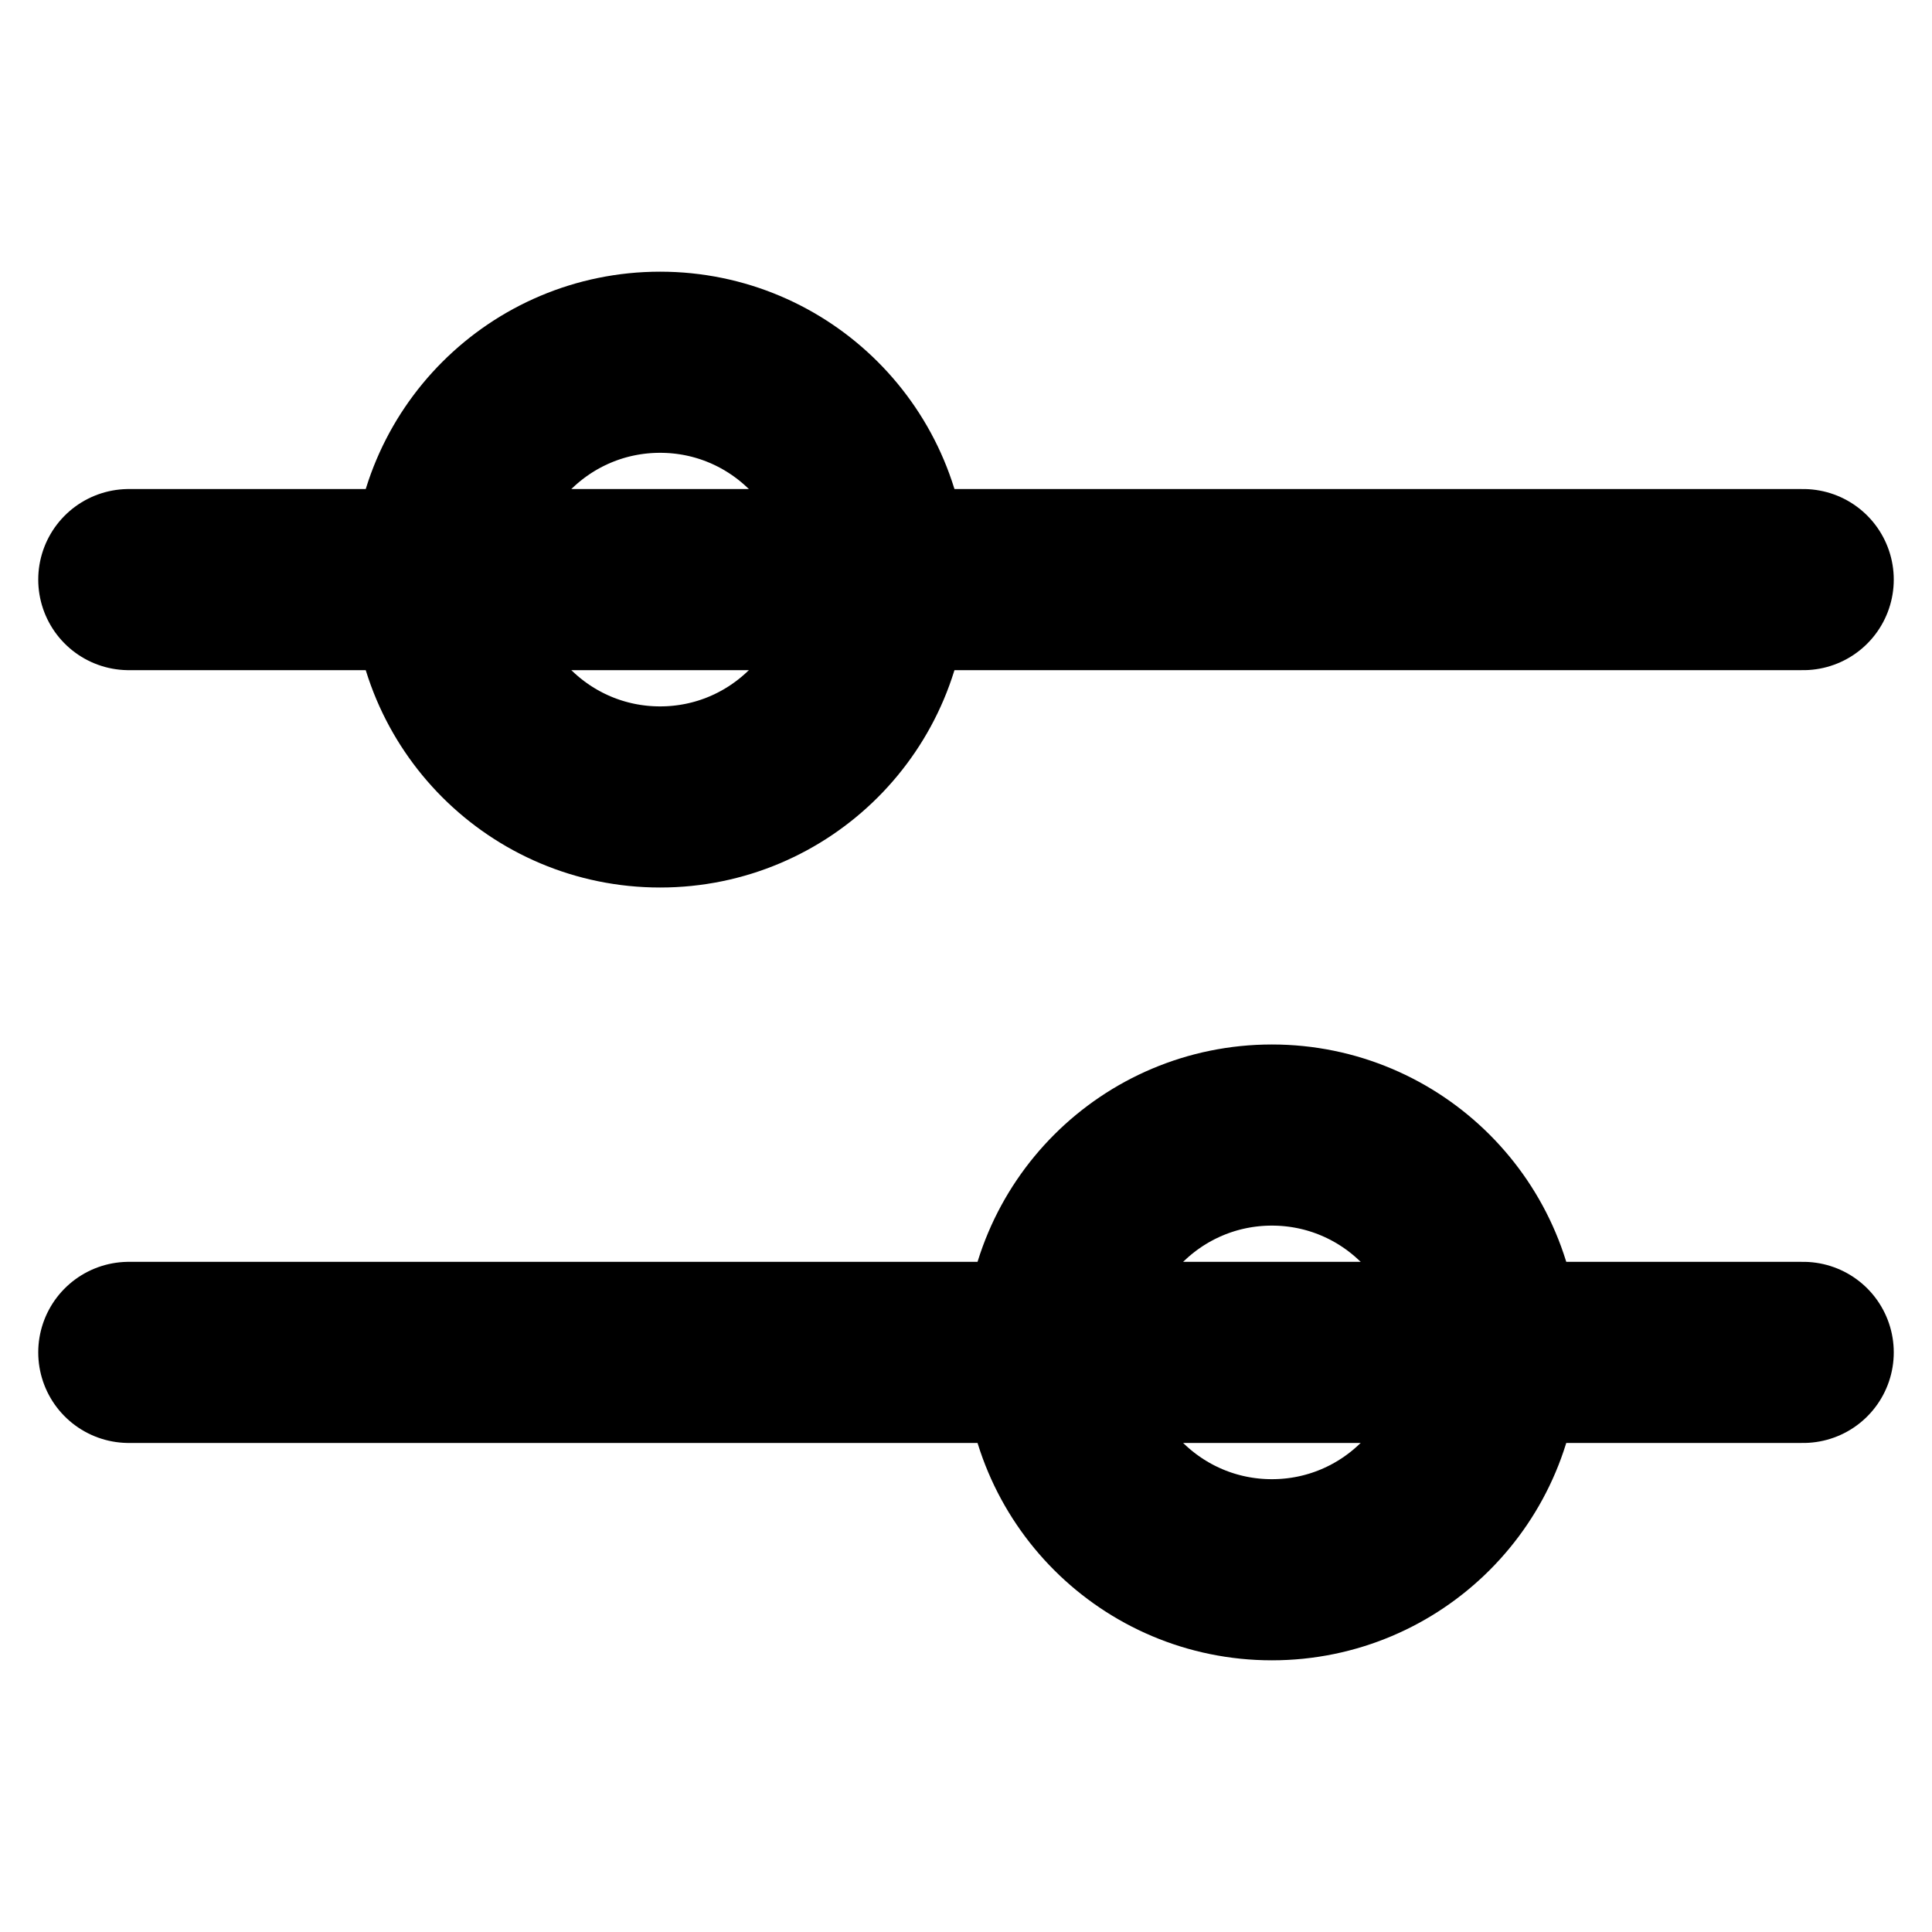
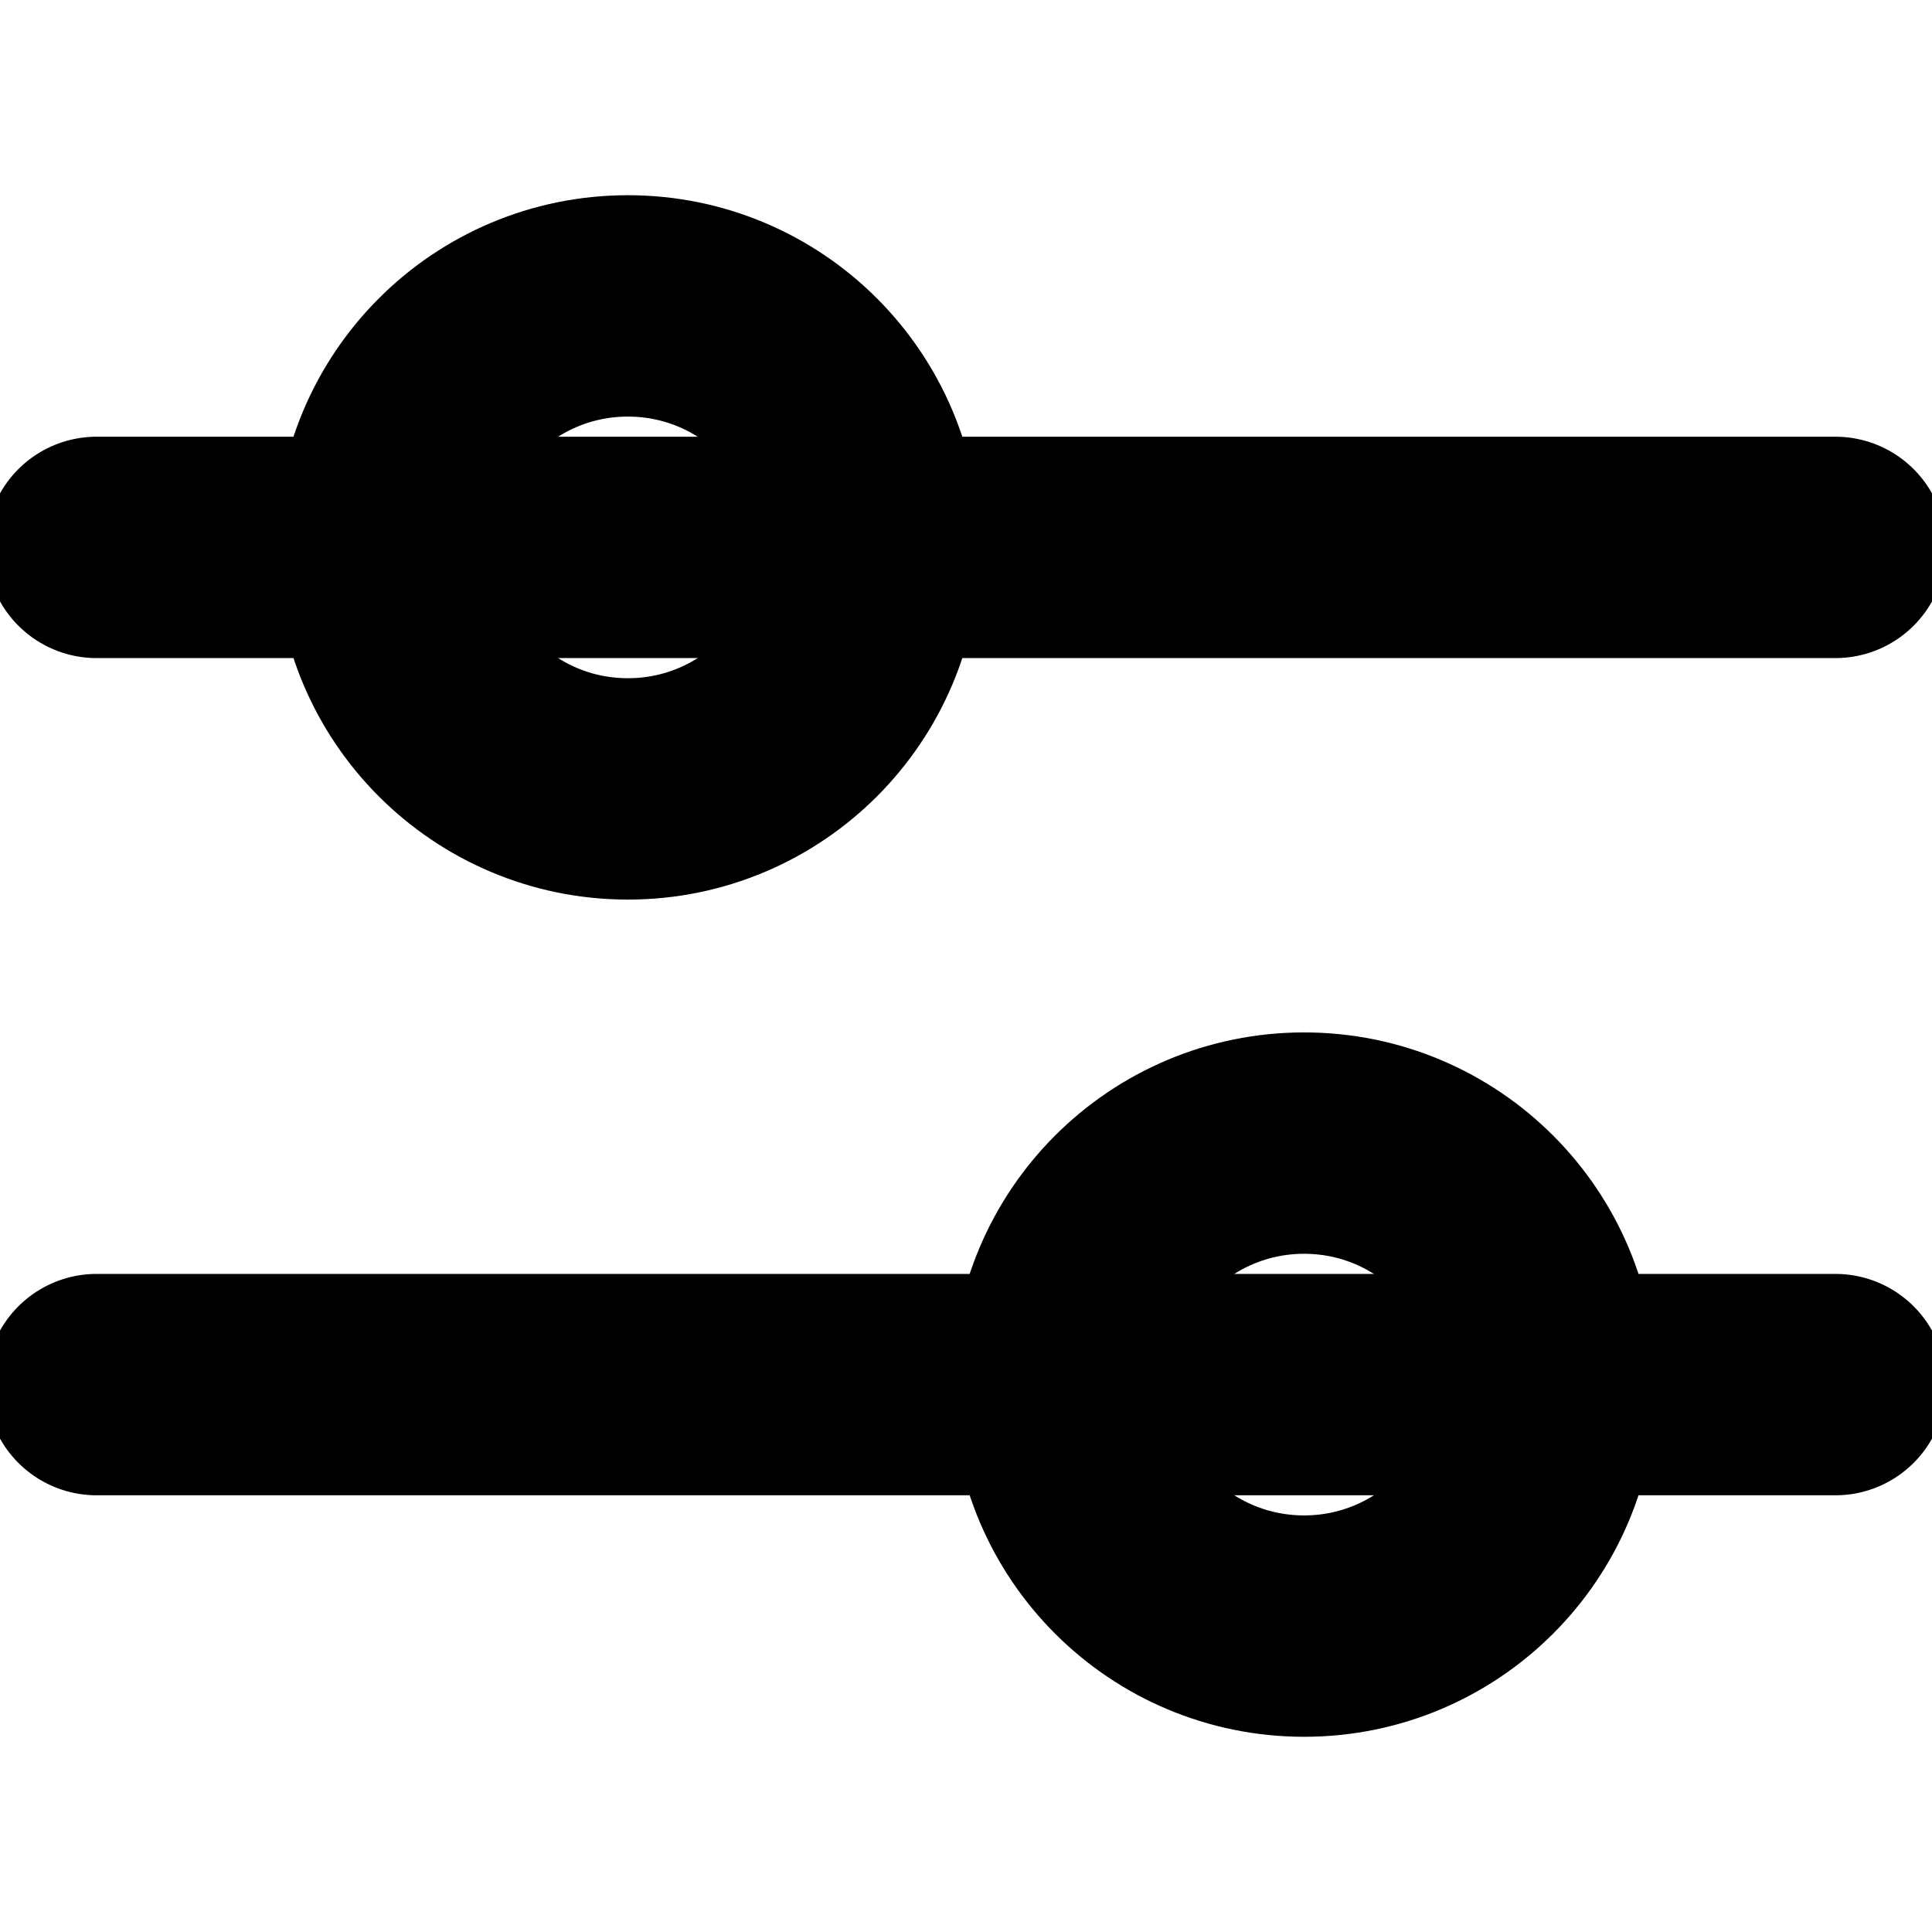
- <svg xmlns="http://www.w3.org/2000/svg" viewBox="0 0 24 24" fill="none" stroke="currentColor" stroke-width="2.25" stroke-linecap="round" stroke-linejoin="round" aria-hidden="true">
-   <path d="M1.6 7.2h20.8" />
-   <circle cx="8.2" cy="7.2" r="2.7" />
-   <path d="M1.6 16.8h20.8" />
-   <circle cx="15.8" cy="16.8" r="2.7" />
+ <svg xmlns="http://www.w3.org/2000/svg" viewBox="0 0 24 24" fill="none" stroke="currentColor" stroke-width="2.75" stroke-linecap="round" stroke-linejoin="round" aria-hidden="true">
+   <path d="M1.2 6.8h21.6" />
+   <circle cx="7.8" cy="6.8" r="3" />
+   <path d="M1.2 17.2h21.6" />
+   <circle cx="16.2" cy="17.2" r="3" />
</svg>
